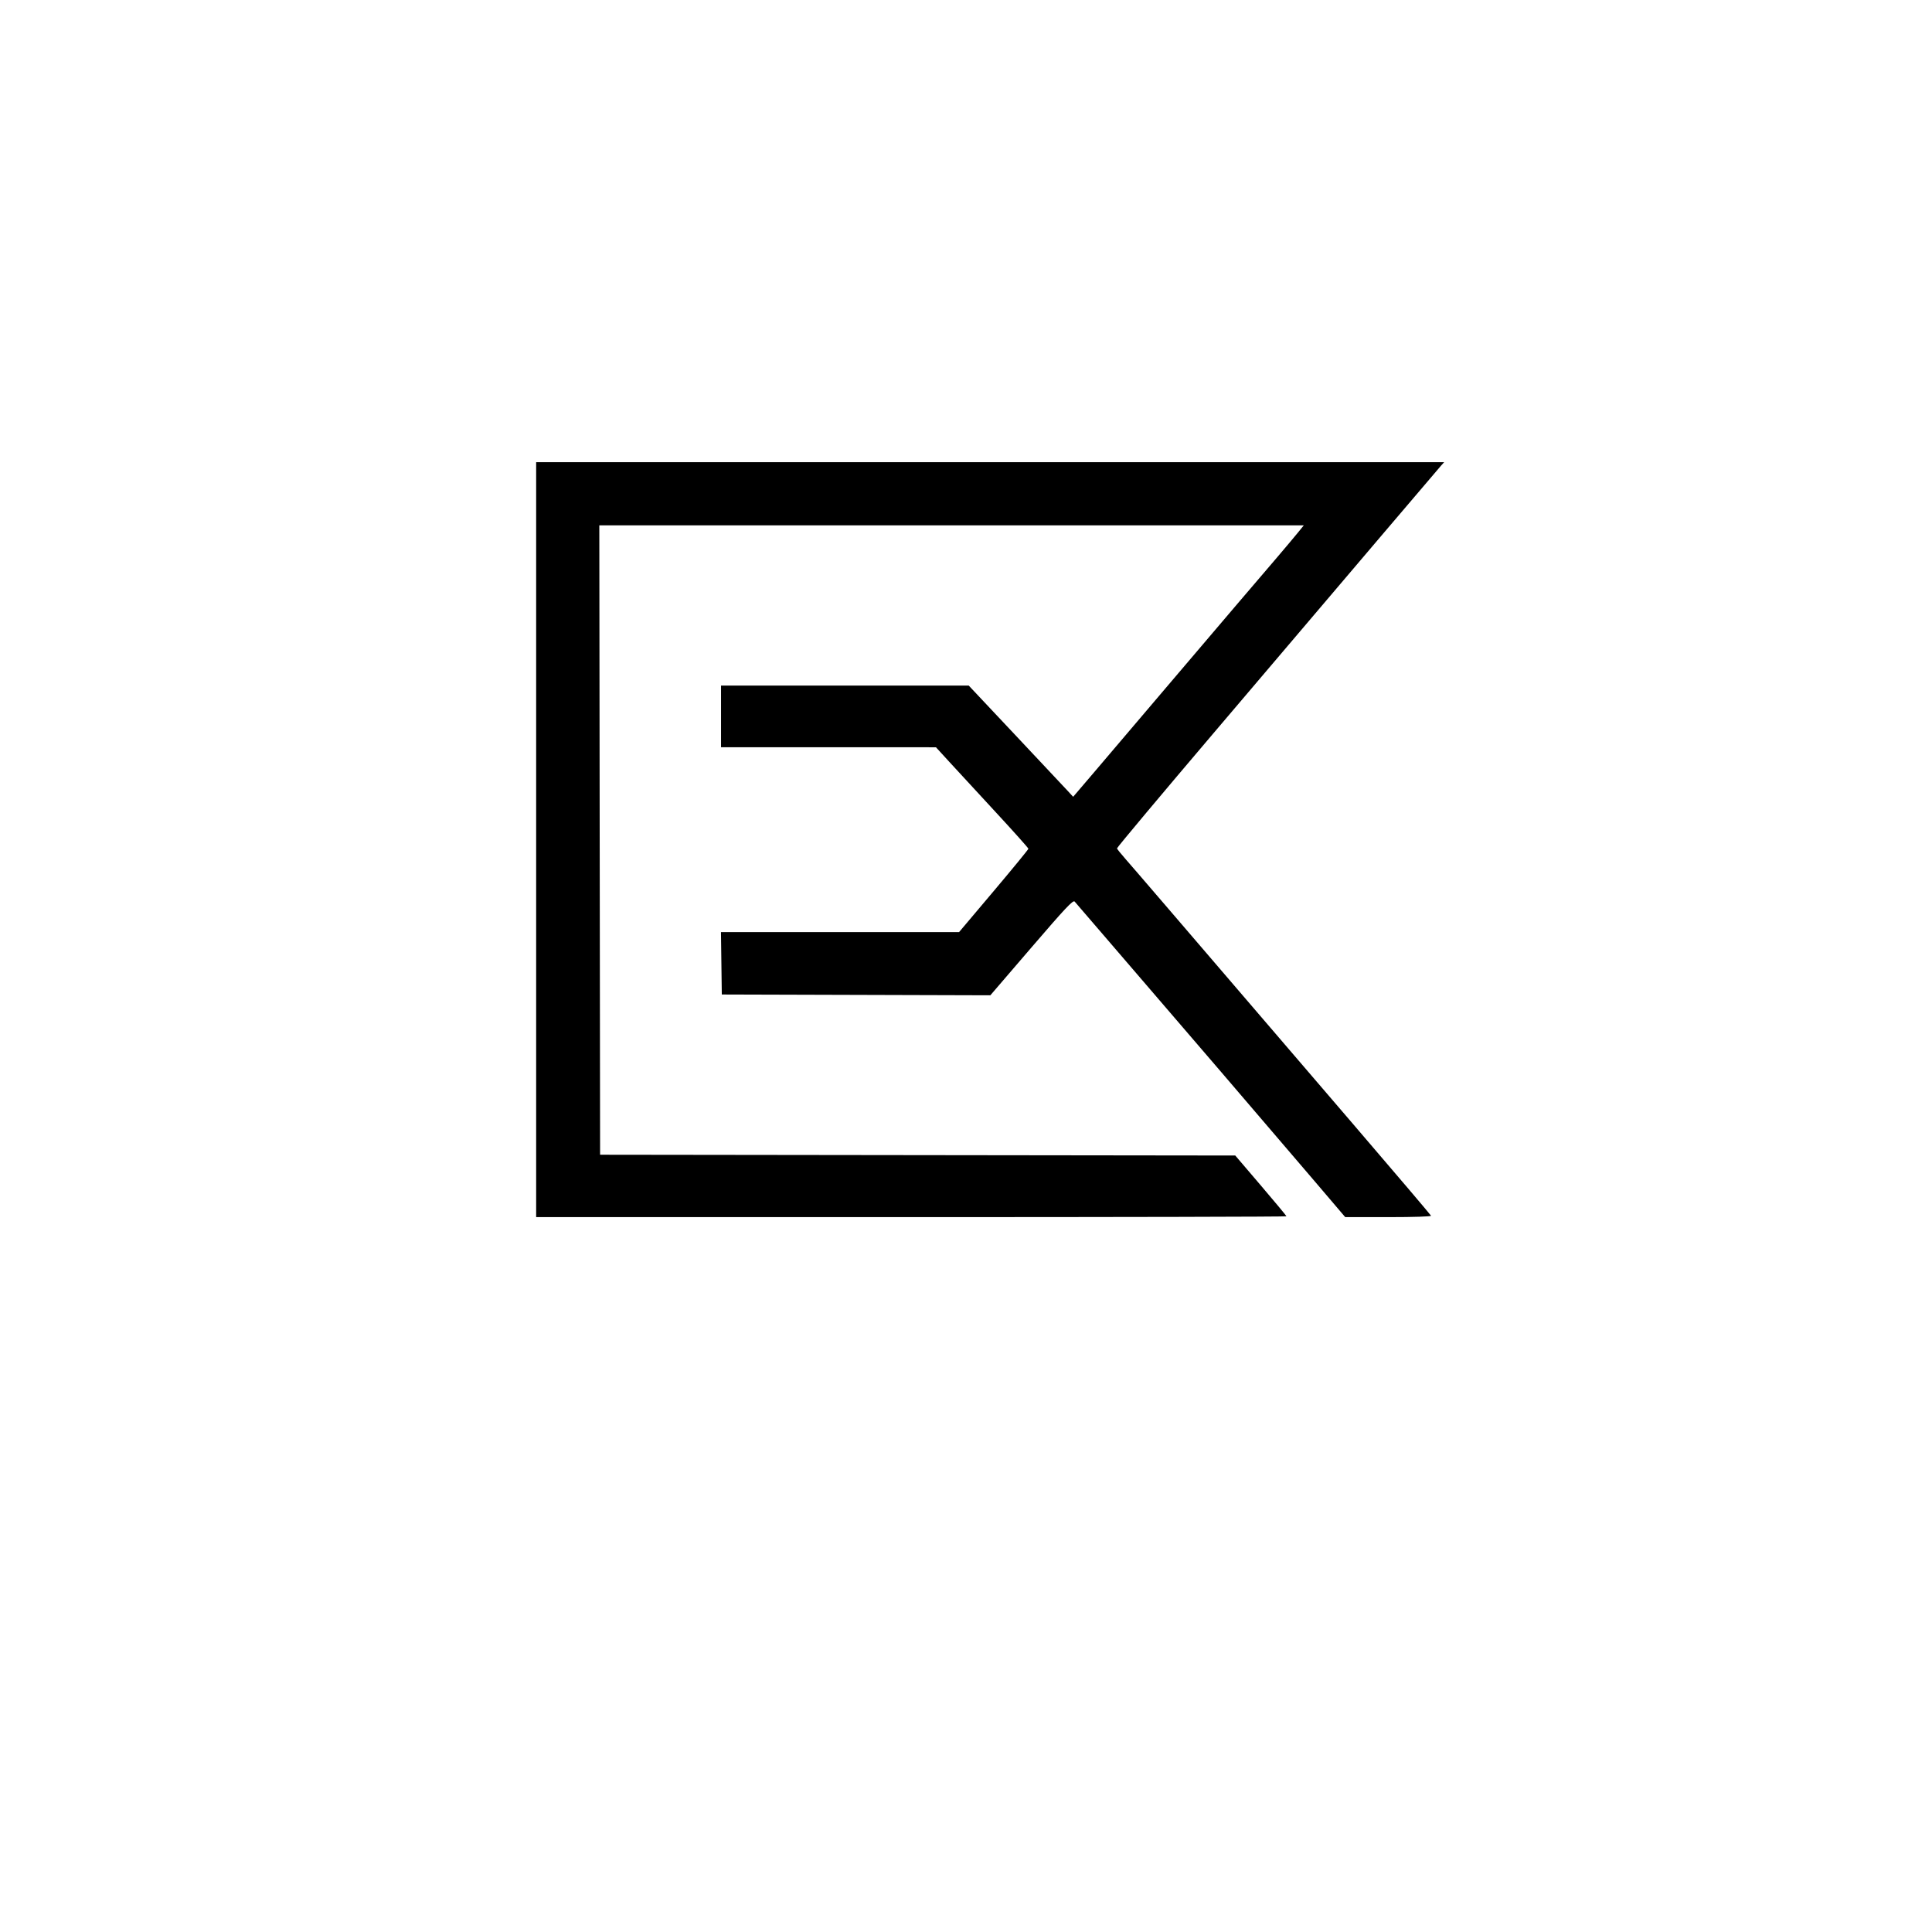
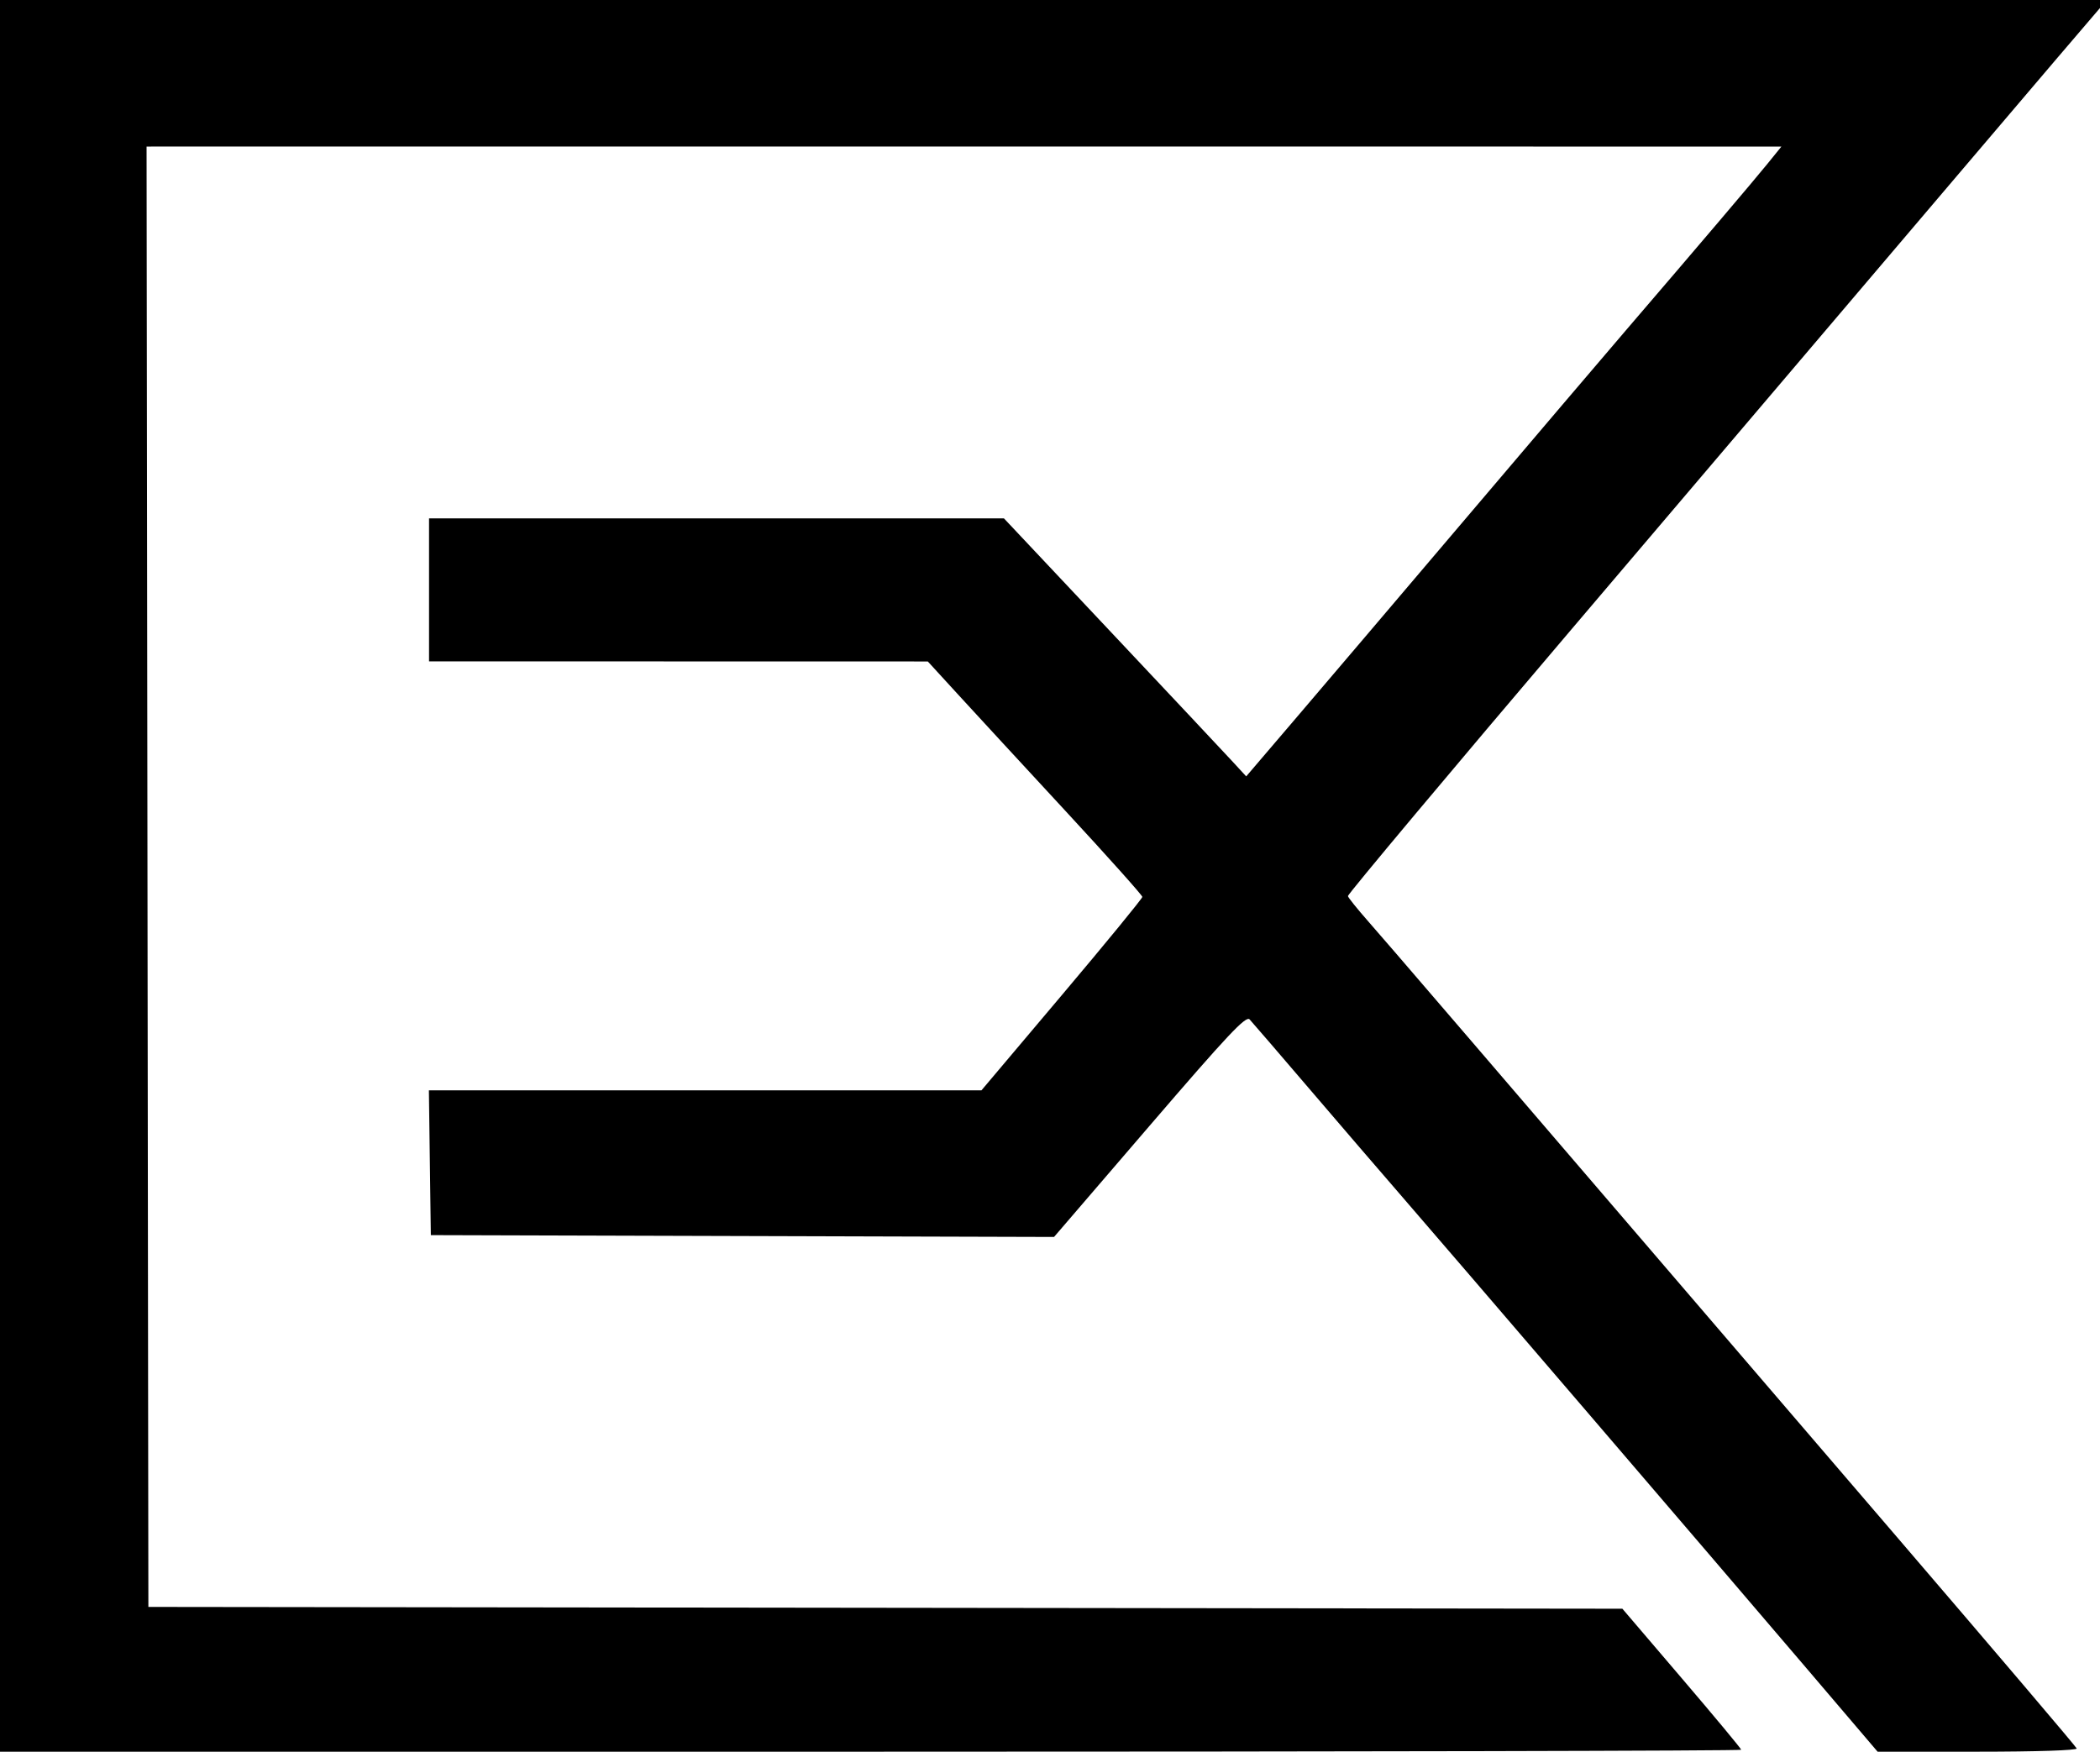
- <svg xmlns="http://www.w3.org/2000/svg" width="1254" height="1254" viewBox="0 0 1254 1254">
-   <path d="M935.335 302.25c-1.108 1.238-18.647 21.825-38.976 45.75-38.022 44.748-84.205 99.08-108.847 128.054-32.966 38.76-62.512 74.02-62.512 74.599 0 .344 2.587 3.565 5.75 7.158 5.391 6.125 22.607 26.175 148.139 172.529 27.286 31.813 49.761 58.25 49.944 58.75.195.533-11.282.91-27.675.91h-28.01l-19.811-23.25C829.185 738.405 752.078 648.483 739.506 634c-5.013-5.775-16.231-18.825-24.929-29s-16.381-19.104-17.073-19.841c-1.031-1.1-6.071 4.26-27.978 29.755l-26.721 31.097-87.152-.256-87.153-.255-.271-20.25-.27-20.25H622.5l22.5-26.656c12.375-14.661 22.5-27.017 22.5-27.457s-9.675-11.262-21.5-24.045-25.325-27.421-30-32.527l-8.5-9.284-69.75-.015L468 485v-40h160.786l29.884 31.75c16.437 17.462 31.685 33.702 33.884 36.087l3.999 4.338 13.526-15.838c7.44-8.71 28.997-34.062 47.904-56.337s39.205-46.125 45.105-53c19.827-23.103 35.433-41.465 39.307-46.25l3.846-4.75-5.371-.002c-17.132-.008-445.024-.014-448.122-.007l-3.753.009.253 204.25.252 204.25 206.131.252 206.131.253 16.619 19.46c9.14 10.702 16.619 19.701 16.619 19.997S725.425 790 591.5 790H348V300h589.349z" fill="#000000" fill-rule="evenodd" />
+ <svg xmlns="http://www.w3.org/2000/svg" viewBox="348 300 587.349 490" role="img" aria-label="Logo">
+   <path d="M935.335 302.25c-1.108 1.238-18.647 21.825-38.976 45.75-38.022 44.748-84.205 99.08-108.847 128.054-32.966 38.76-62.512 74.02-62.512 74.599 0 .344 2.587 3.565 5.75 7.158 5.391 6.125 22.607 26.175 148.139 172.529 27.286 31.813 49.761 58.25 49.944 58.75.195.533-11.282.91-27.675.91h-28.01l-19.811-23.25C829.185 738.405 752.078 648.483 739.506 634c-5.013-5.775-16.231-18.825-24.929-29s-16.381-19.104-17.073-19.841c-1.031-1.1-6.071 4.26-27.978 29.755l-26.721 31.097-87.152-.256-87.153-.255-.271-20.25-.27-20.25H622.5l22.5-26.656c12.375-14.661 22.5-27.017 22.5-27.457s-9.675-11.262-21.5-24.045-25.325-27.421-30-32.527l-8.5-9.284-69.75-.015L468 485v-40h160.786l29.884 31.75c16.437 17.462 31.685 33.702 33.884 36.087l3.999 4.338 13.526-15.838c7.44-8.71 28.997-34.062 47.904-56.337s39.205-46.125 45.105-53c19.827-23.103 35.433-41.465 39.307-46.25l3.846-4.75-5.371-.002c-17.132-.008-445.024-.014-448.122-.007l-3.753.009.253 204.25.252 204.25 206.131.252 206.131.253 16.619 19.46c9.14 10.702 16.619 19.701 16.619 19.997S725.425 790 591.5 790H348V300h589.349z" fill="currentColor" fill-rule="evenodd" />
</svg>
